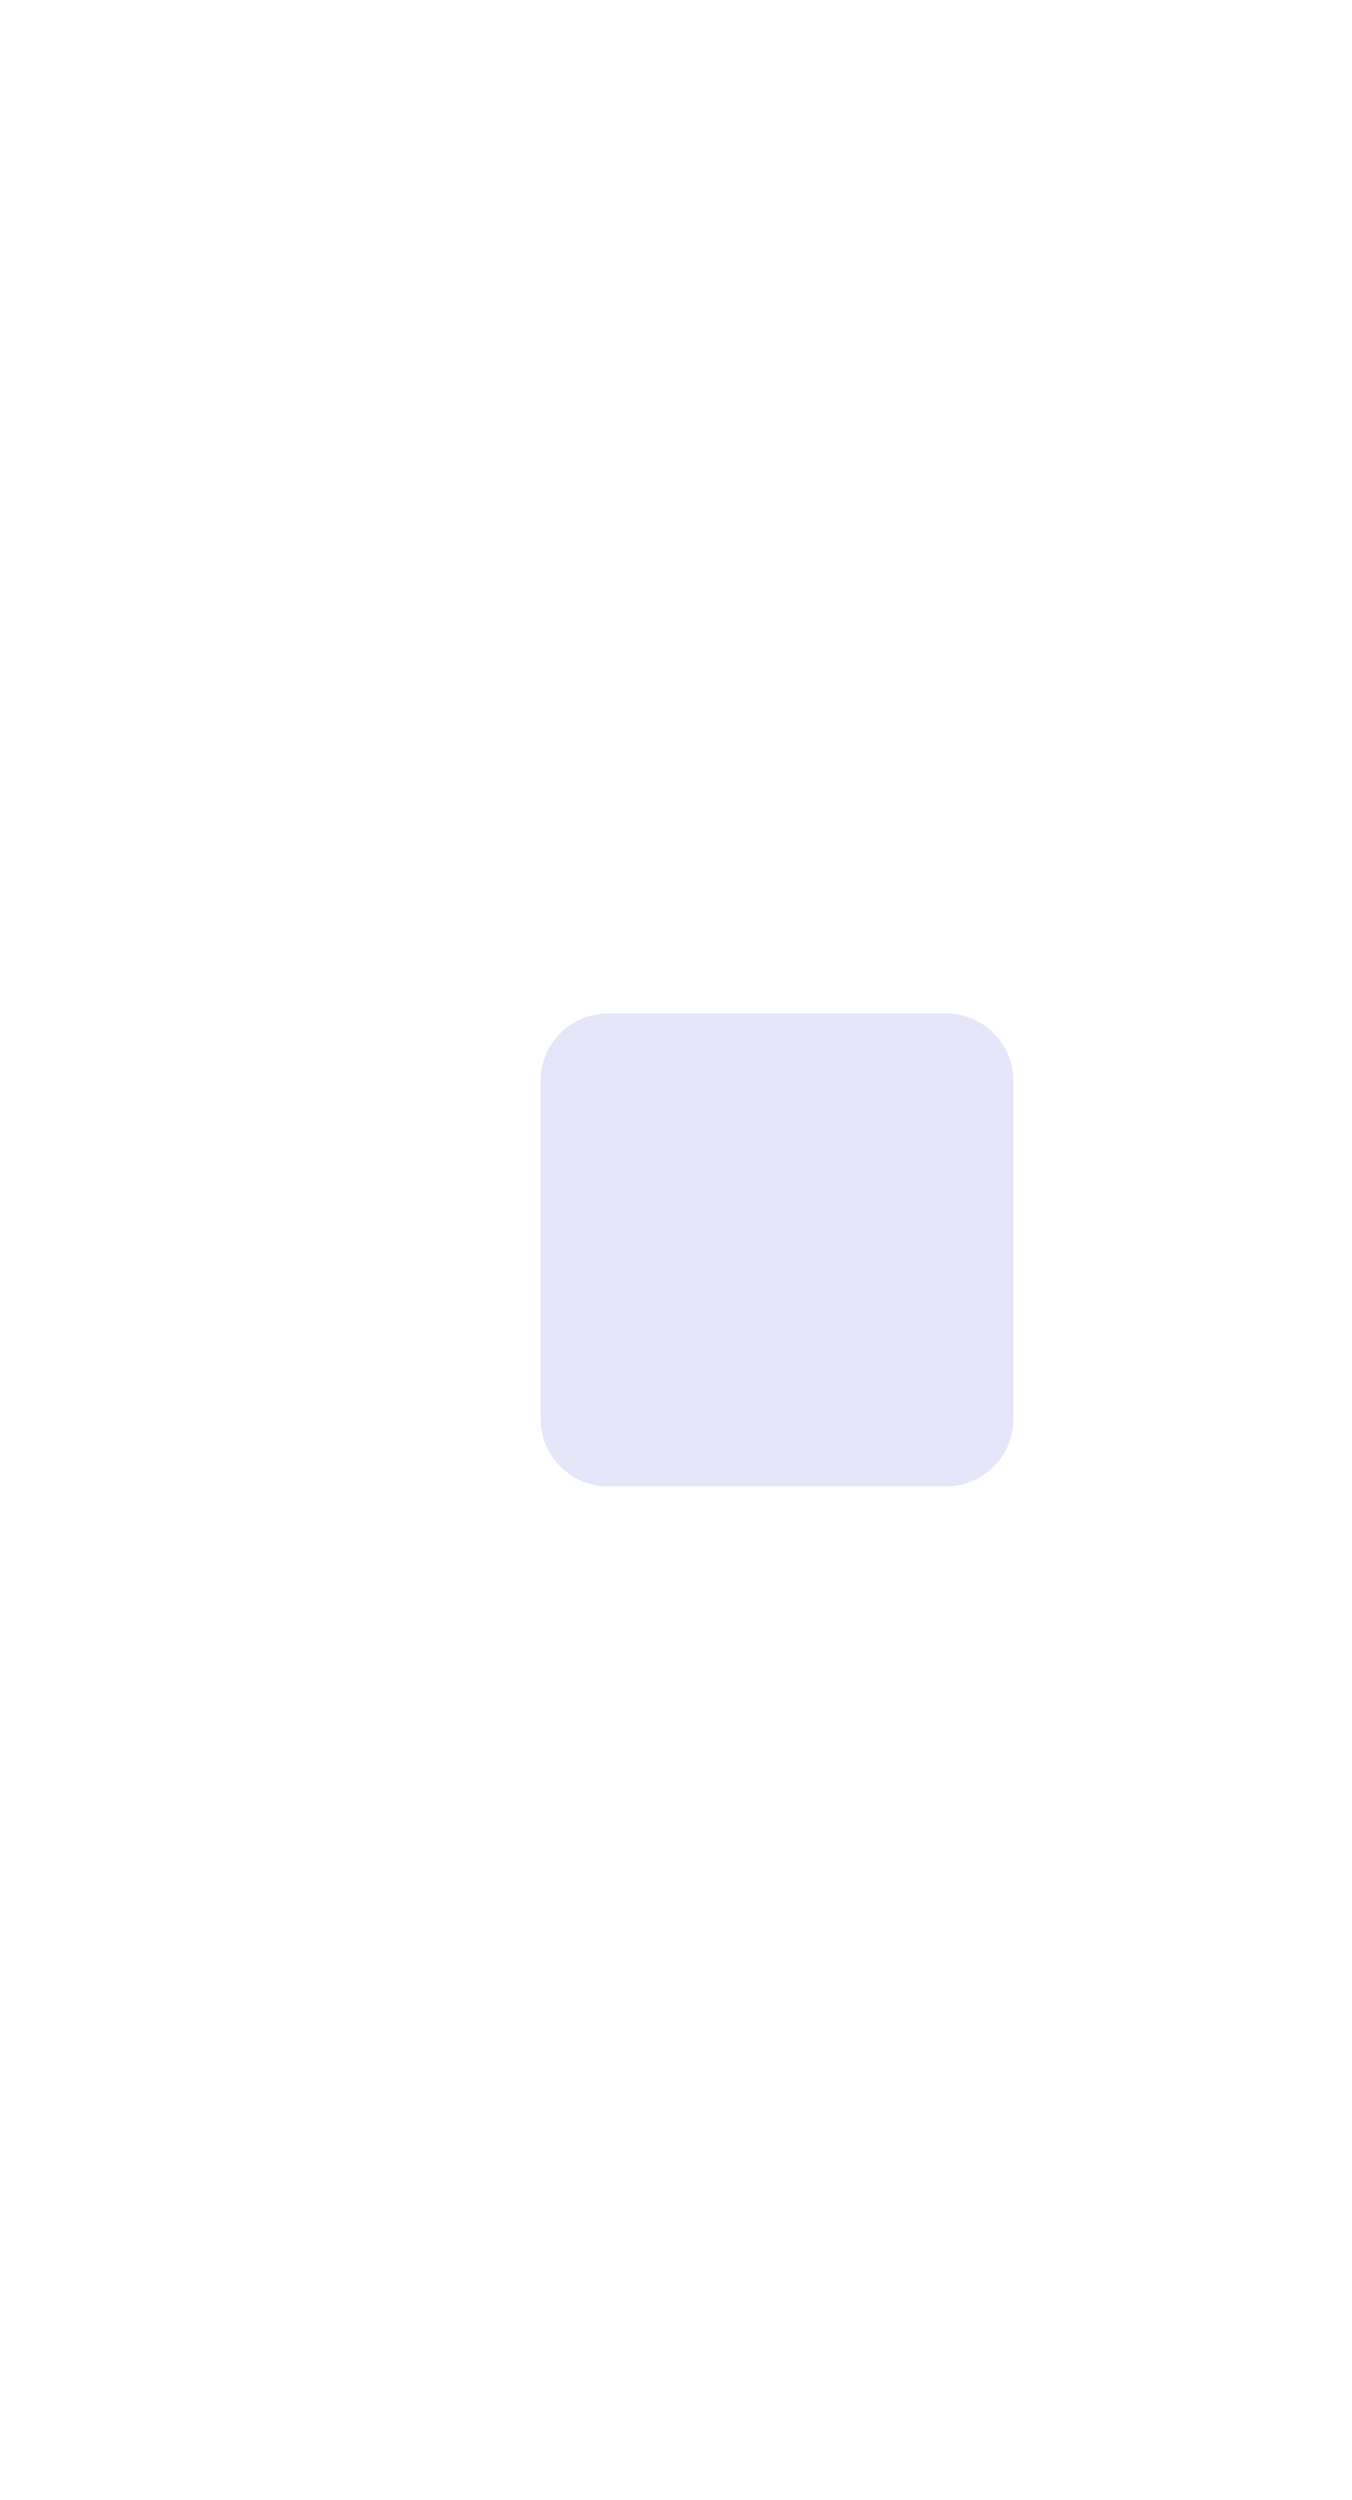
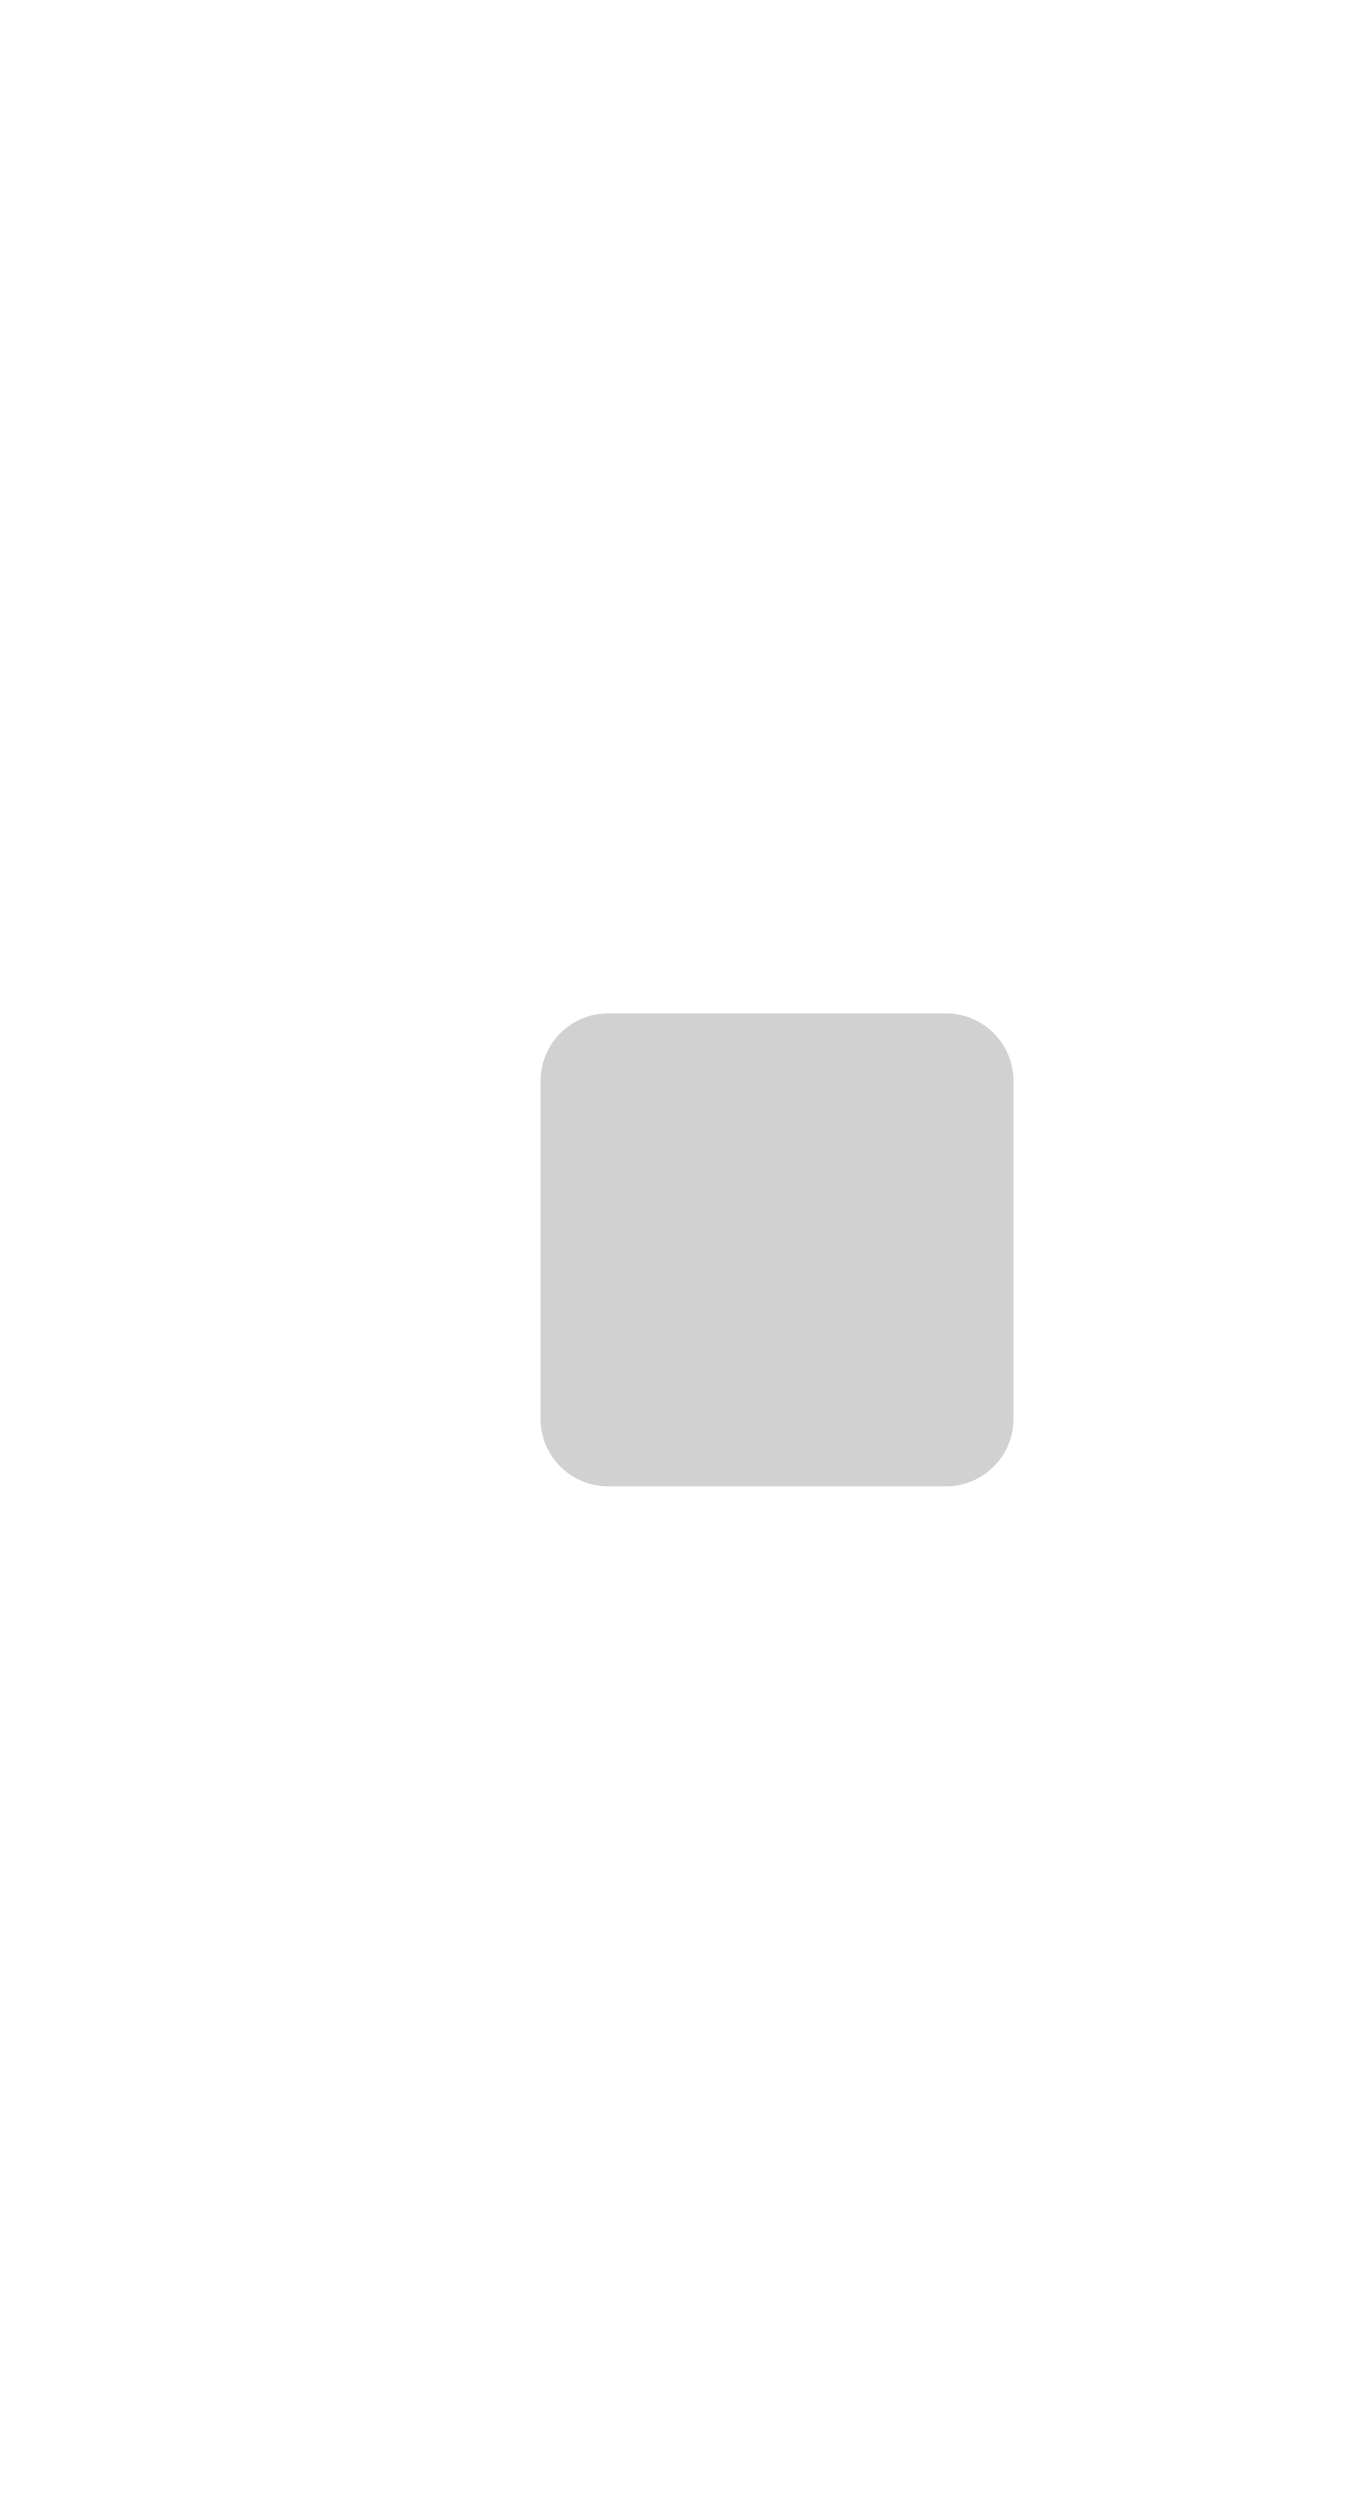
<svg xmlns="http://www.w3.org/2000/svg" width="20" height="37">
  <defs>
    <clipPath>
-       <rect y="1015.36" x="20" height="37" width="20" opacity="0.12" fill="#245361" color="#e6e6fa" />
+       <rect y="1015.36" x="20" height="37" width="20" opacity="0.12" fill="#477ac2" color="#d1d1d1" />
    </clipPath>
    <clipPath>
-       <rect width="10" height="19" x="20" y="1033.36" opacity="0.12" fill="#245361" color="#e6e6fa" />
+       <rect width="10" height="19" x="20" y="1033.36" opacity="0.12" fill="#477ac2" color="#d1d1d1" />
    </clipPath>
    <clipPath>
-       <rect width="20" height="37" x="20" y="1015.36" opacity="0.12" fill="#245361" color="#e6e6fa" />
+       <rect width="20" height="37" x="20" y="1015.36" opacity="0.12" fill="#477ac2" color="#d1d1d1" />
    </clipPath>
  </defs>
  <g transform="translate(0,-1015.362)">
-     <rect width="7" height="7" x="8" y="1030.36" rx="1" fill="#e6e6fa" />
+     <rect width="7" height="7" x="8" y="1030.36" rx="1" fill="#d1d1d1" />
  </g>
</svg>
